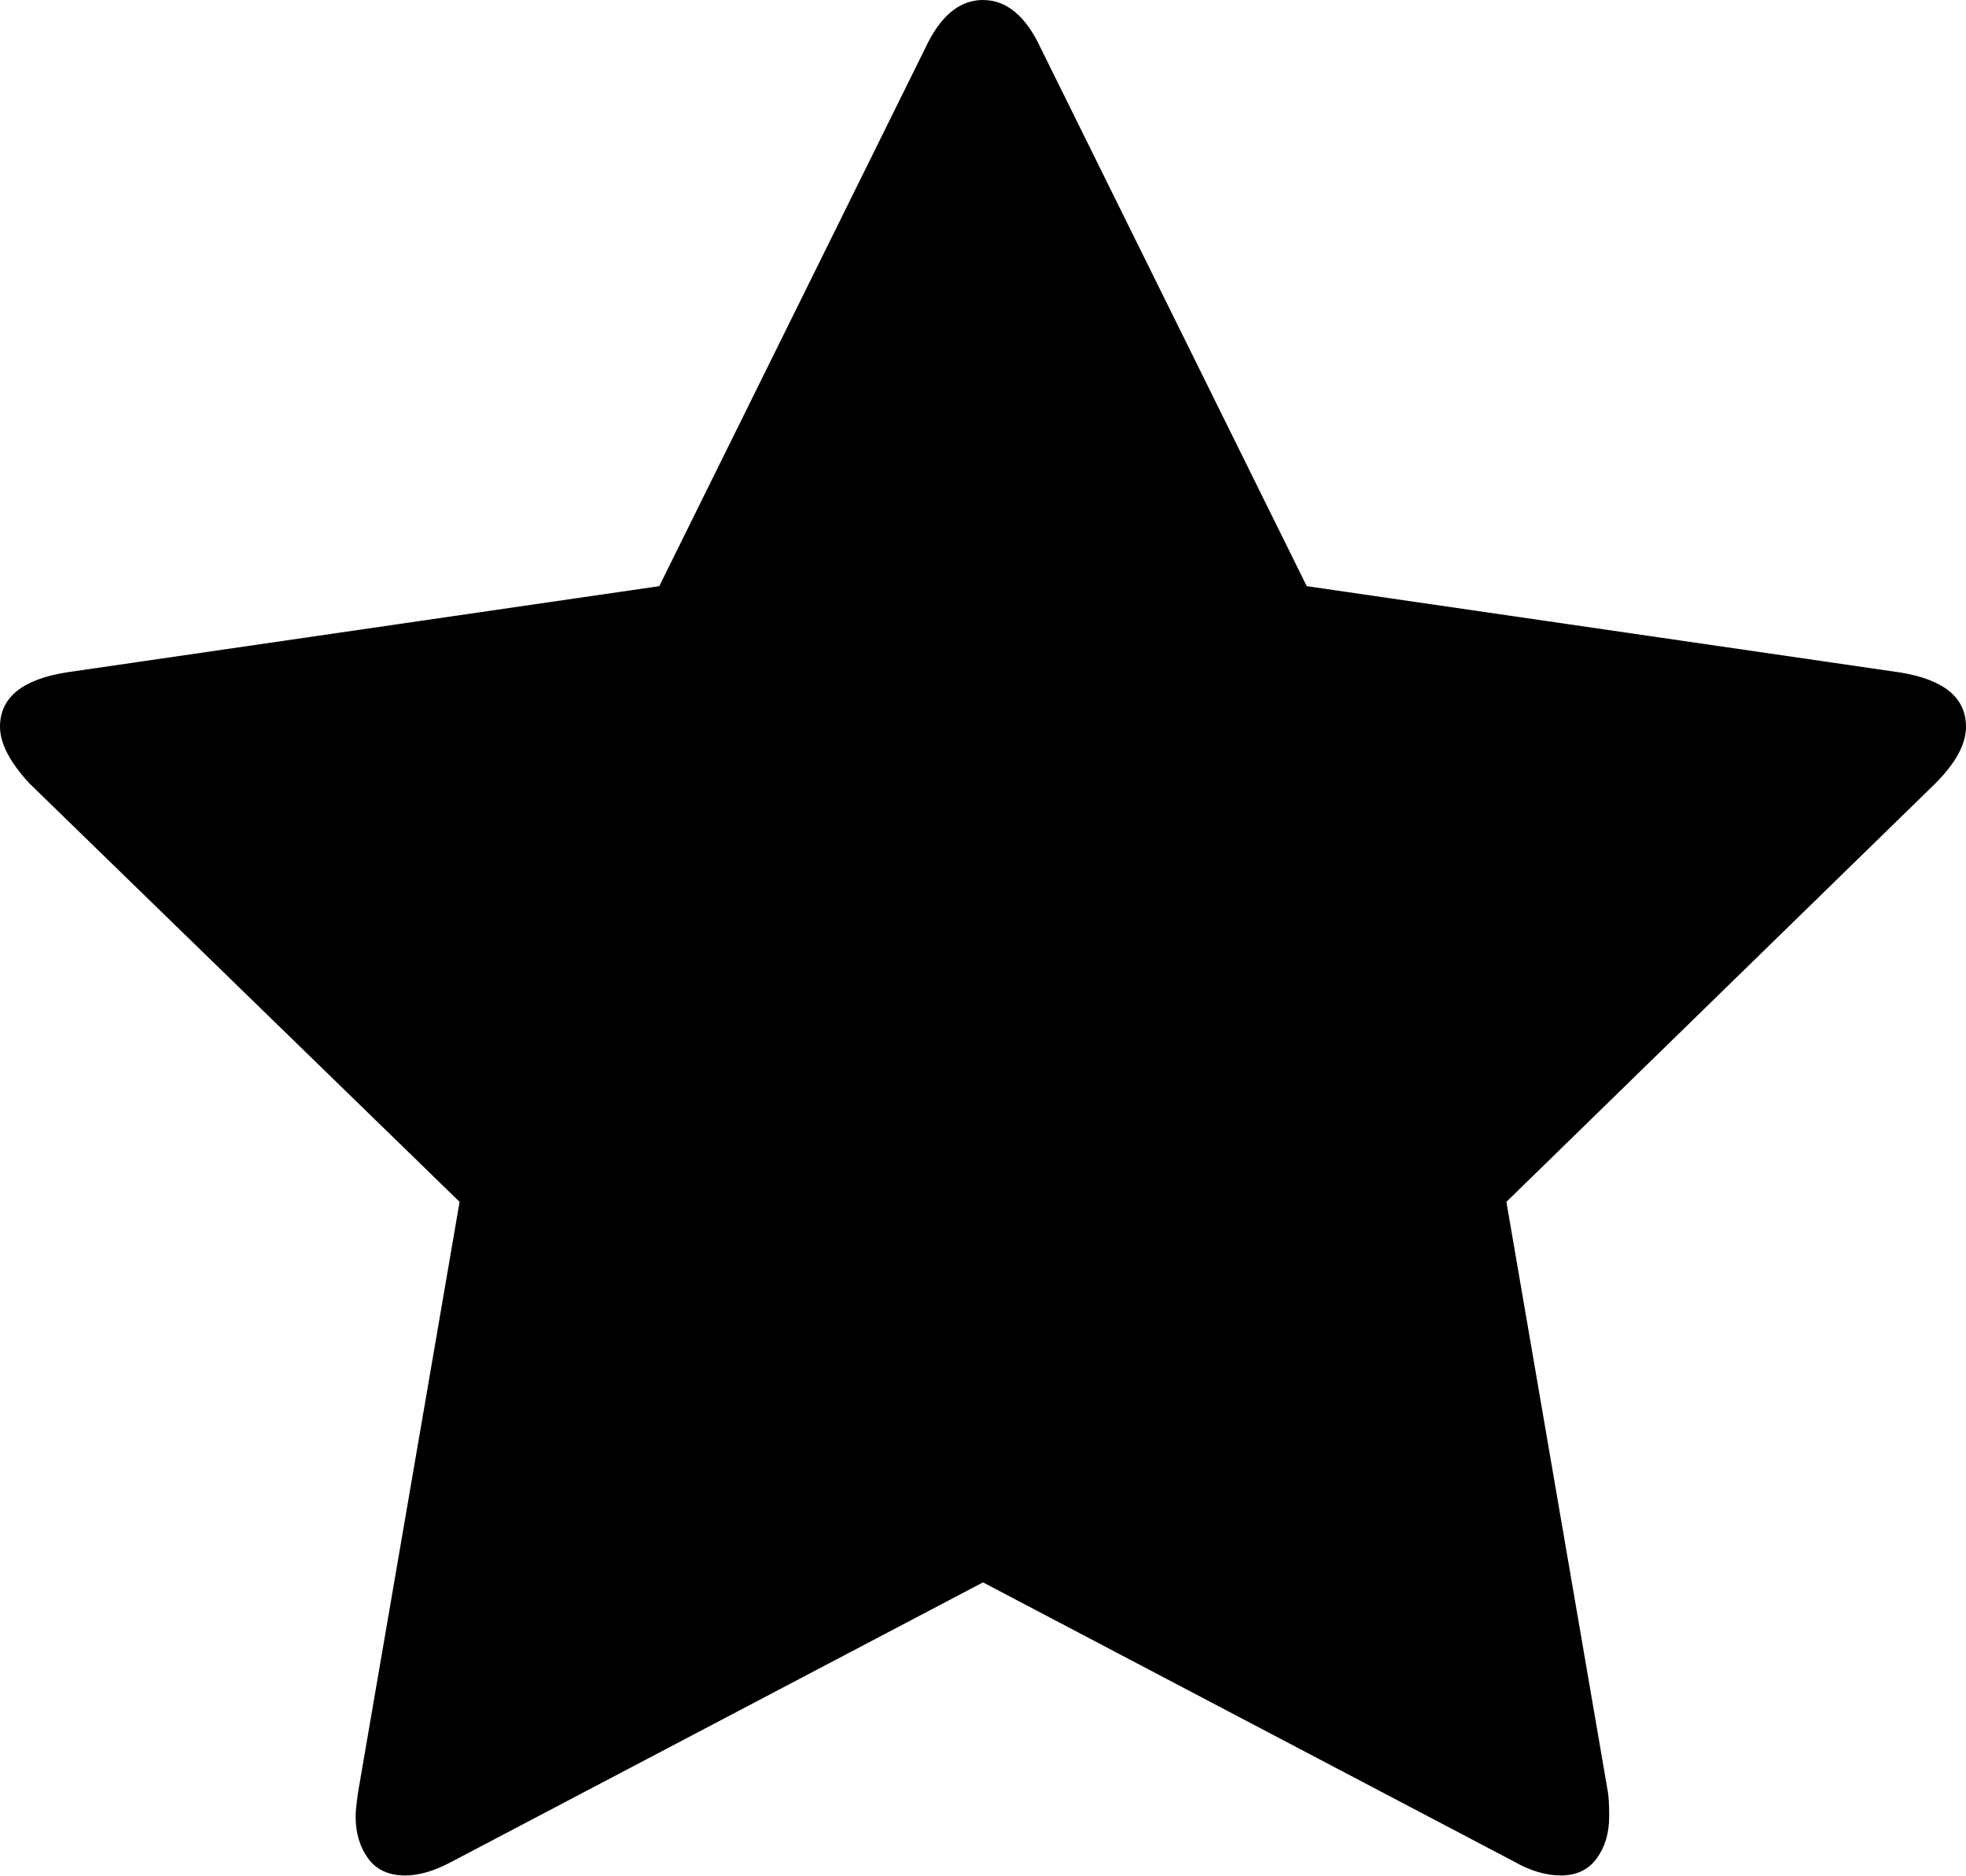
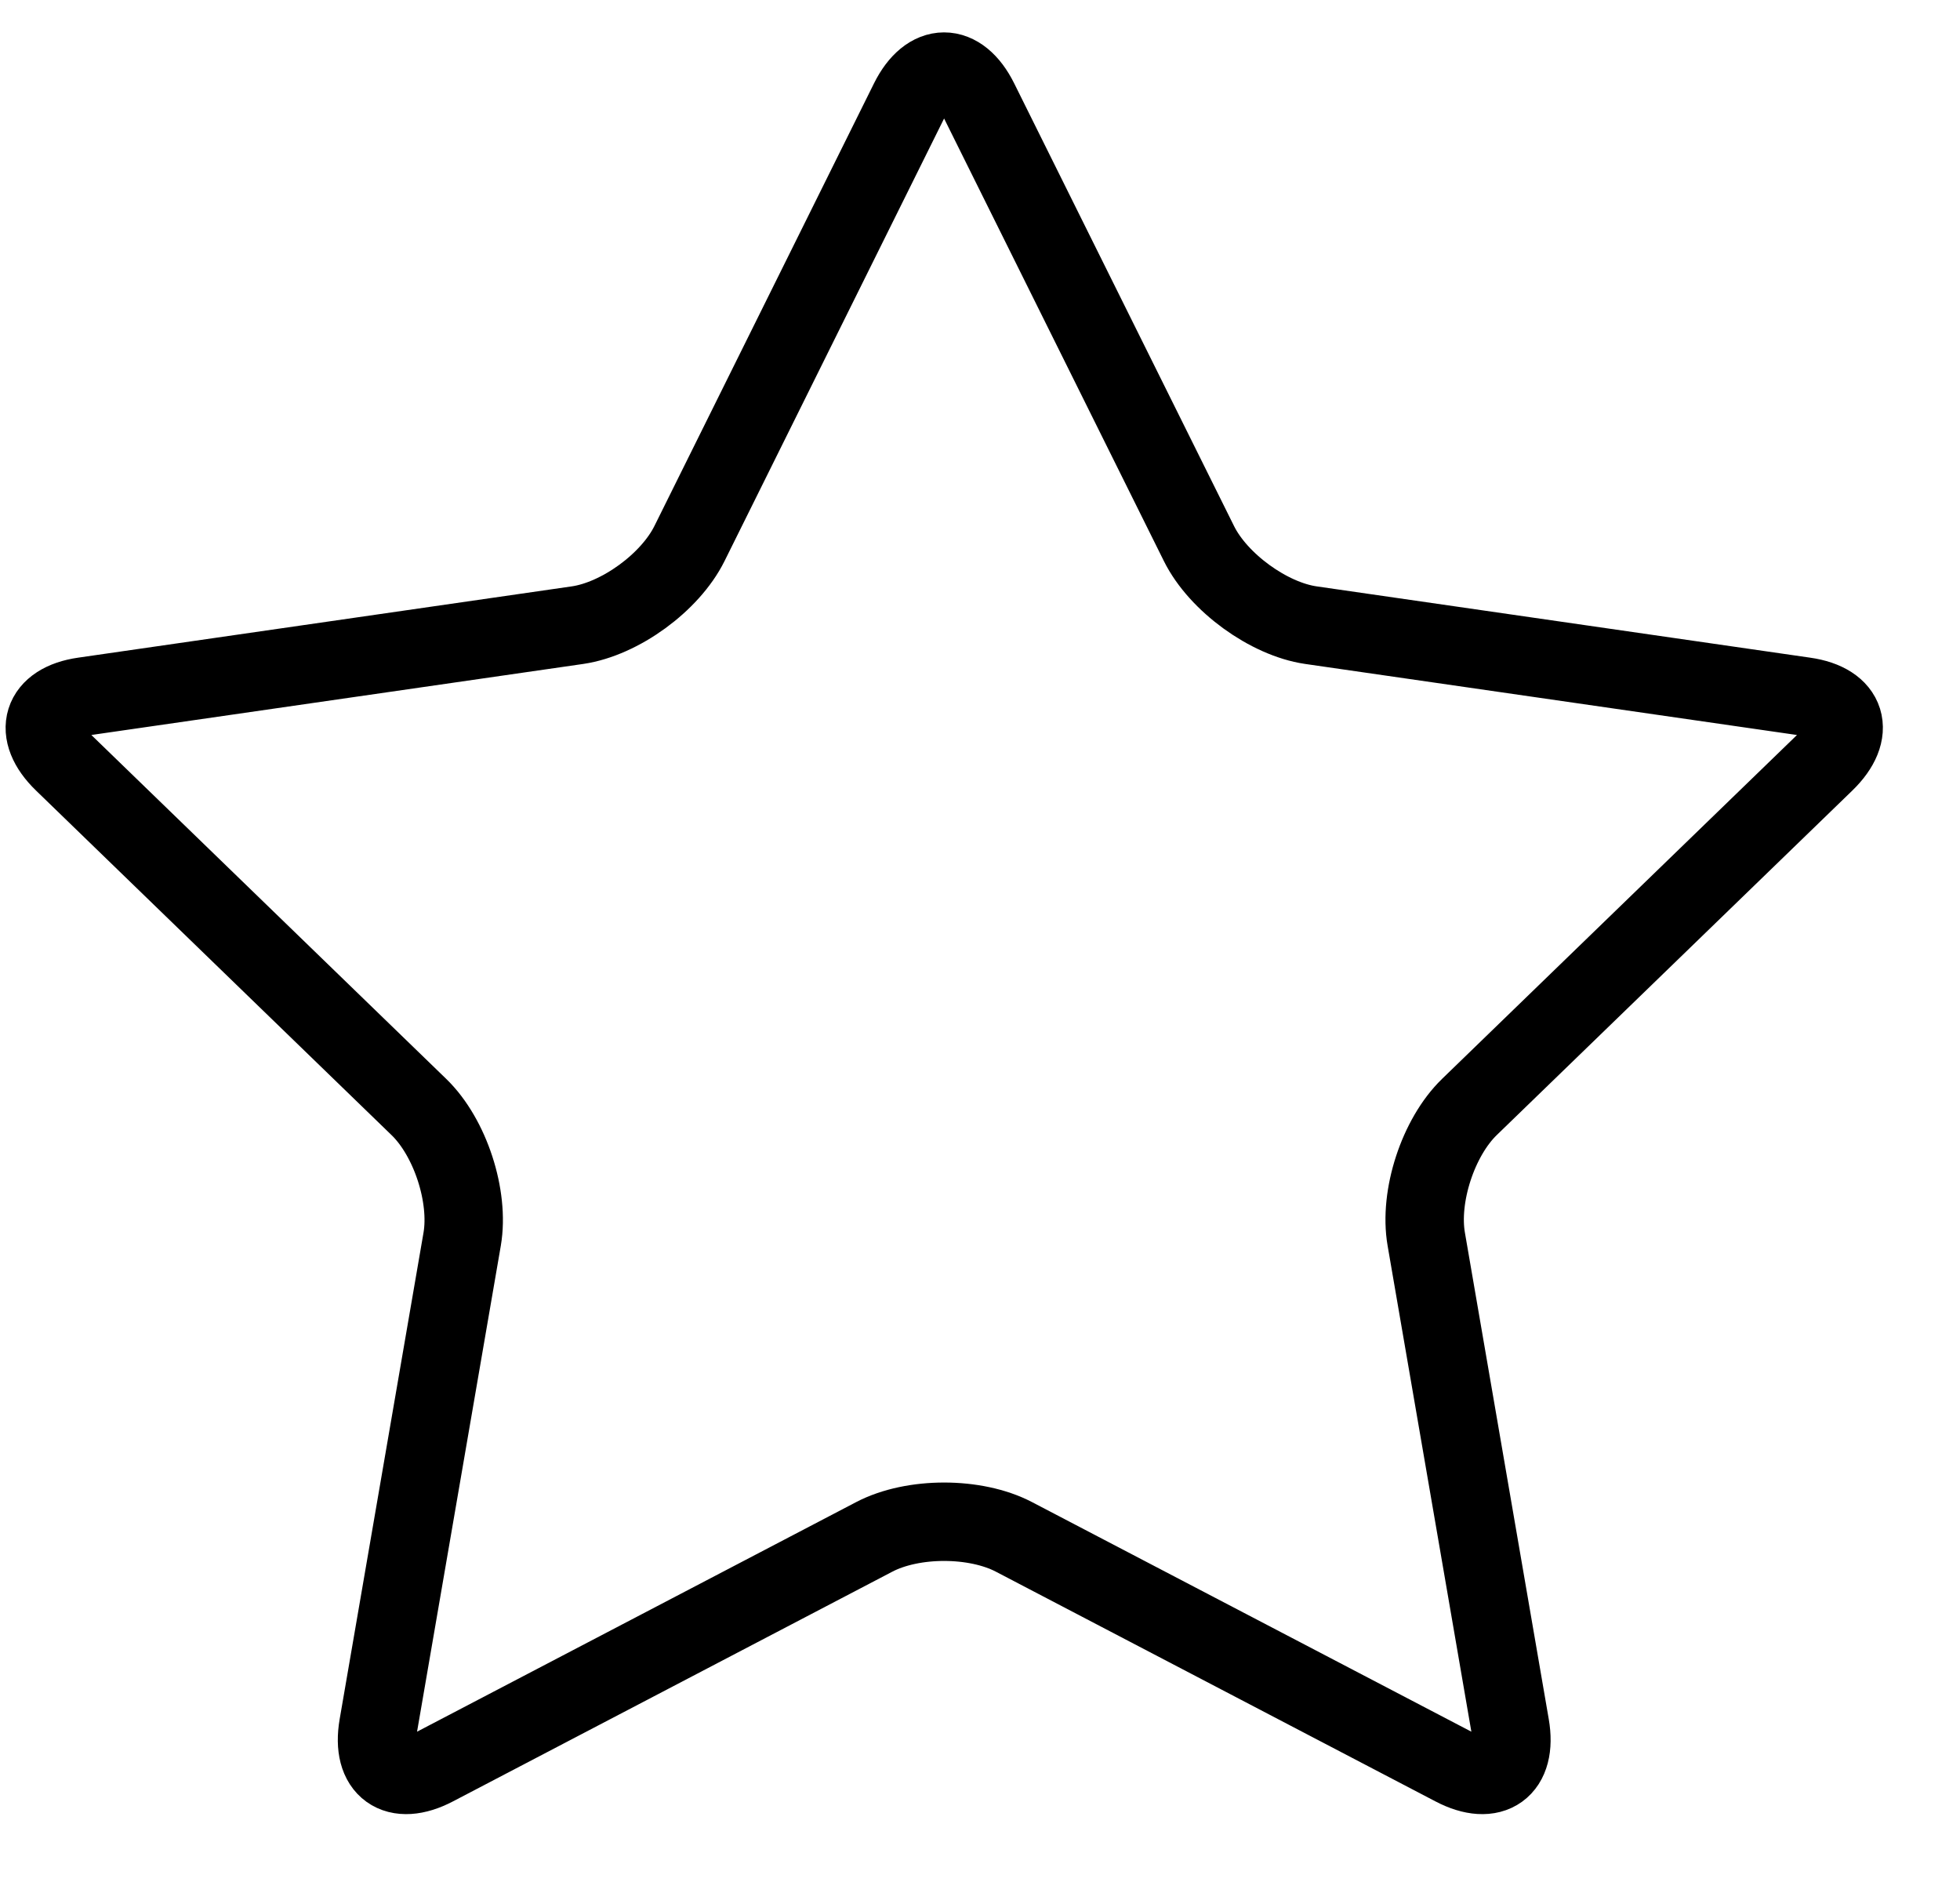
- <svg xmlns="http://www.w3.org/2000/svg" width="1664" height="1587" viewBox="0 0 1664 1587">
-   <path d="M1664 615c0 14.667-8.667 30.667-26 48l-363 354 86 500c.667 4.667 1 11.333 1 20 0 14-3.5 25.833-10.5 35.5-7 9.667-17.167 14.5-30.5 14.5-12.667 0-26-4-40-12l-449-236-449 236c-14.667 8-28 12-40 12-14 0-24.5-4.833-31.5-14.5S301 1551 301 1537c0-4 .667-10.667 2-20l86-500L25 663C8.333 645 0 629 0 615c0-24.667 18.667-40 56-46l502-73L783 41c12.667-27.333 29-41 49-41s36.333 13.667 49 41l225 455 502 73c37.333 6 56 21.333 56 46z" />
+ <svg xmlns="http://www.w3.org/2000/svg" width="25" height="24" viewBox="0 0 25 24">
+   <path d="M11.596 1.285c.246-.495.645-.497.892 0l2.805 5.647c.246.496.89.962 1.426 1.04l6.3.91c.542.077.66.452.26.84l-4.537 4.395c-.398.386-.645 1.139-.55 1.685l1.07 6.207c.094.545-.227.779-.721.52l-5.608-2.93c-.492-.257-1.288-.258-1.782 0l-5.605 2.93c-.492.258-.815.027-.721-.52l1.07-6.207c.093-.544-.152-1.298-.552-1.685L.807 9.722c-.399-.386-.277-.763.259-.84l6.302-.91c.541-.08 1.179-.543 1.426-1.04l2.802-5.647z" fill="none" stroke="currentColor" />
</svg>
